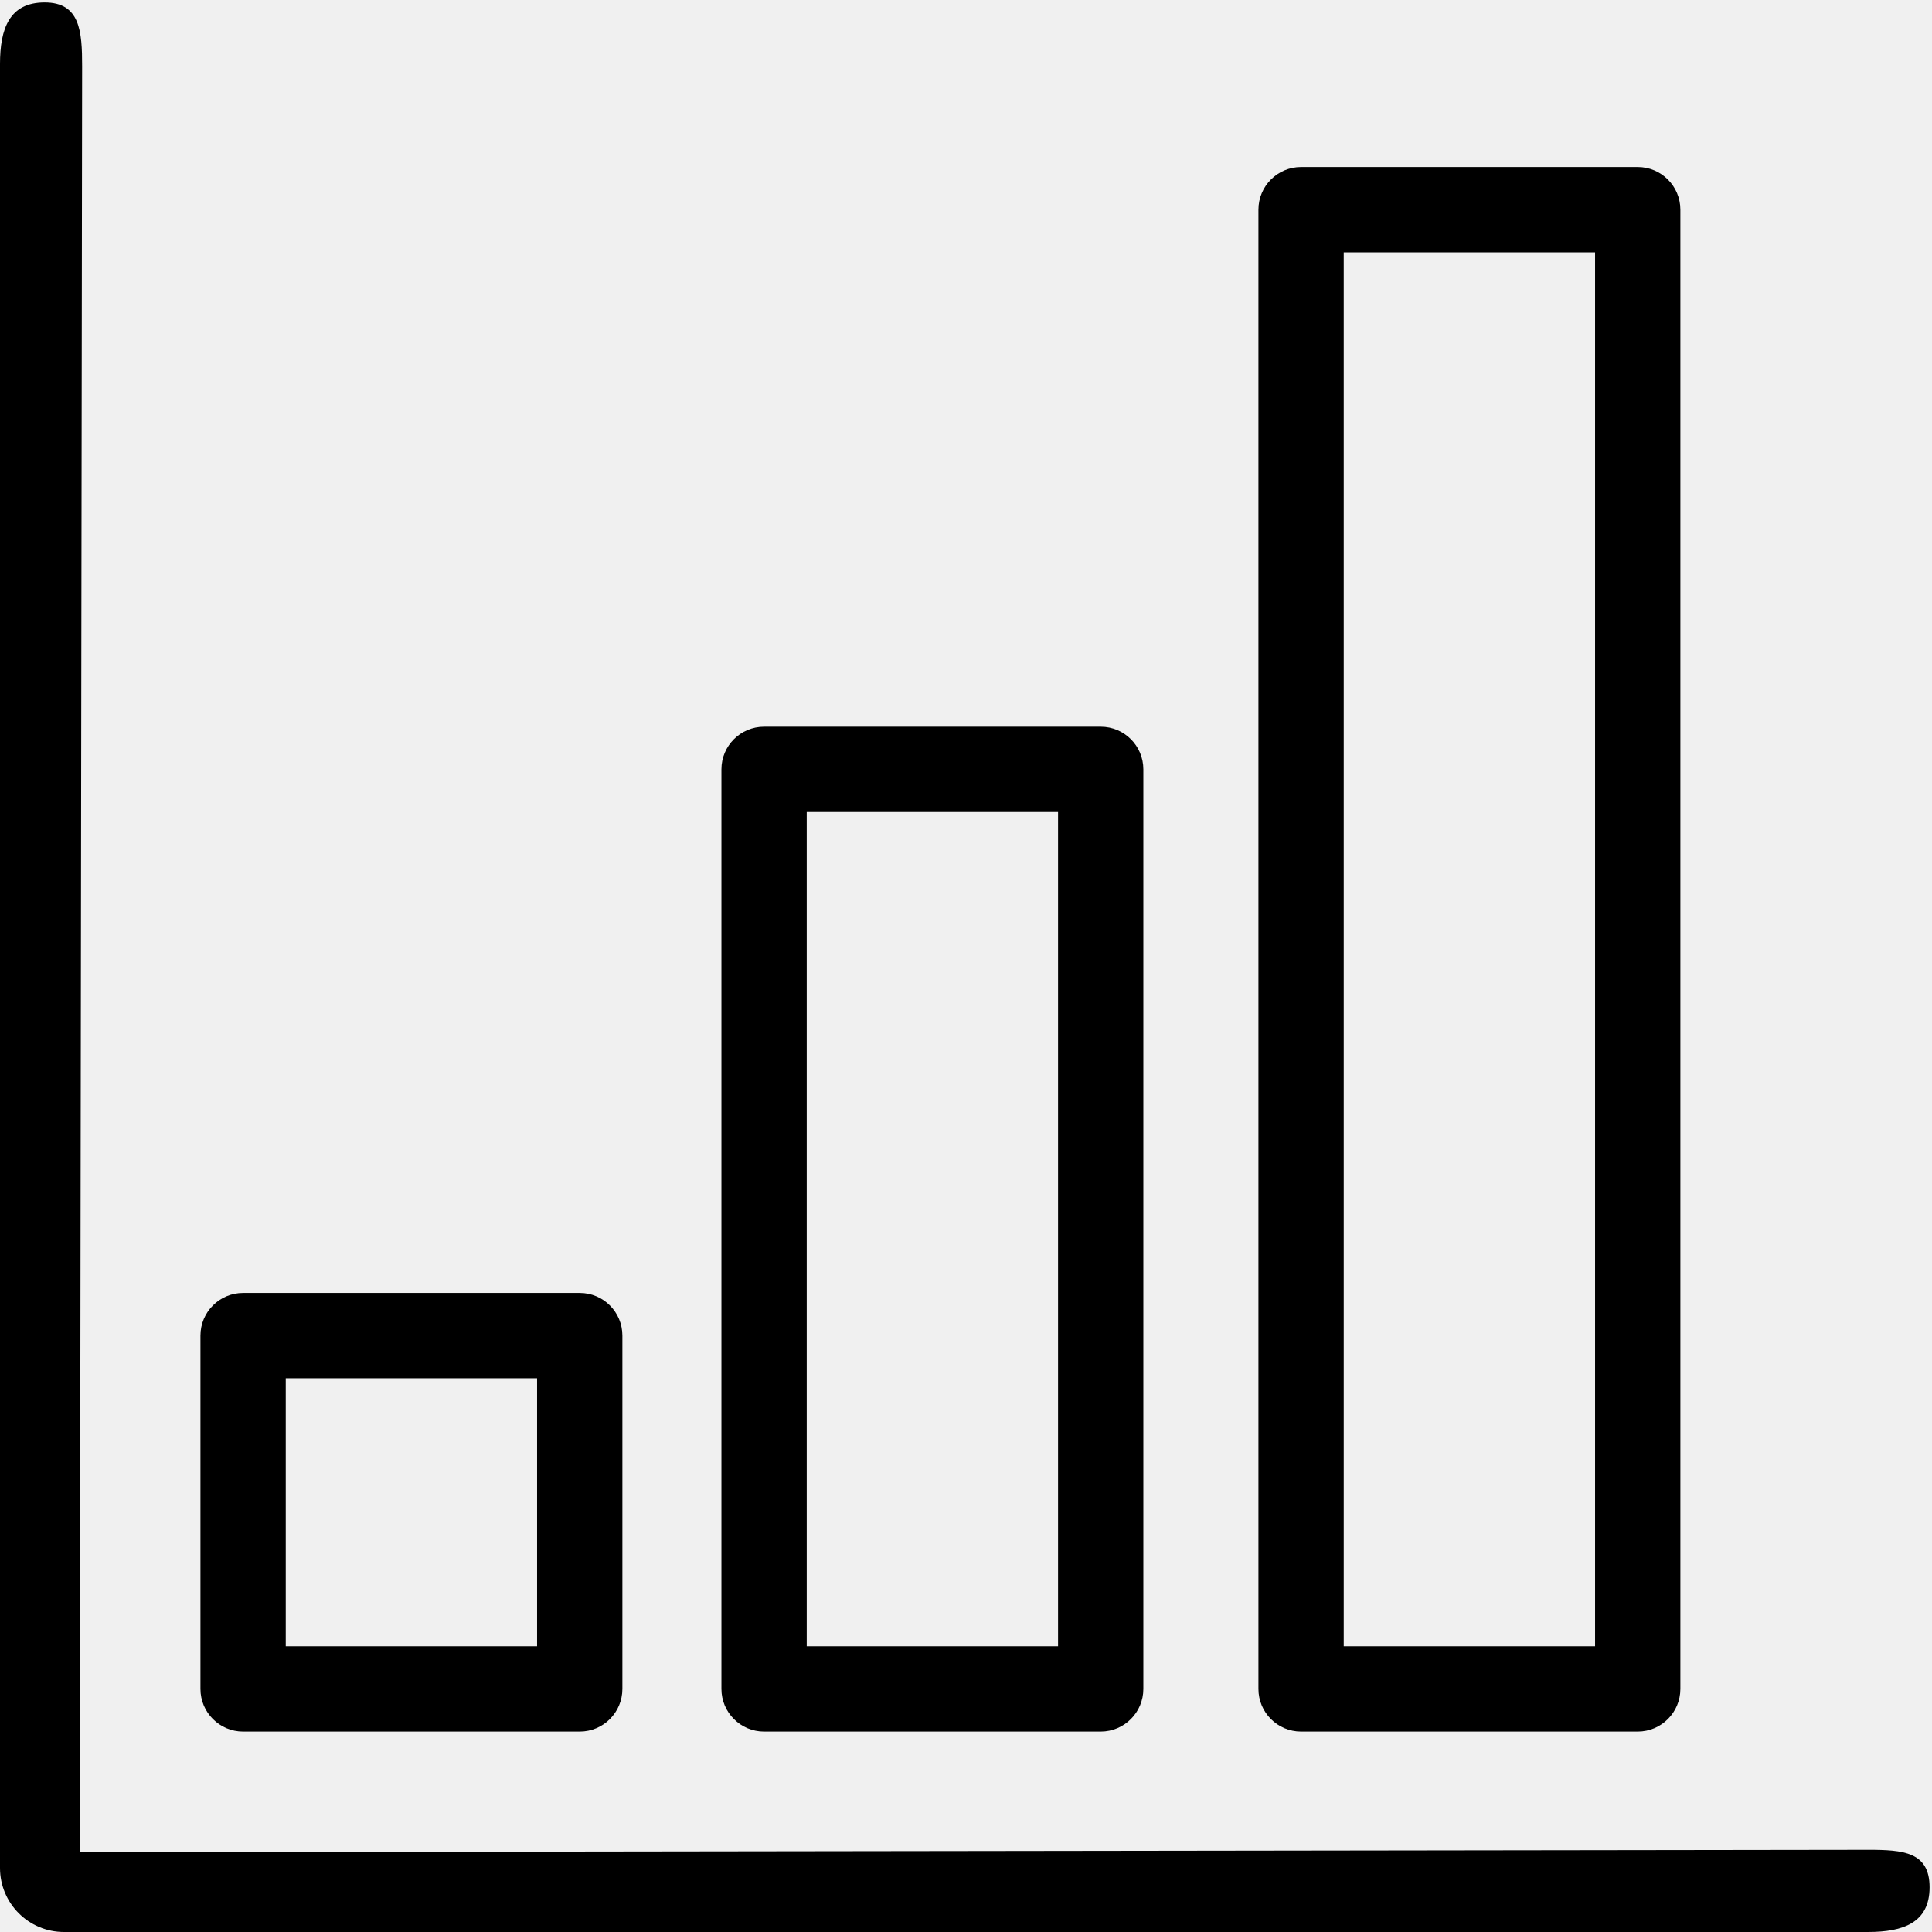
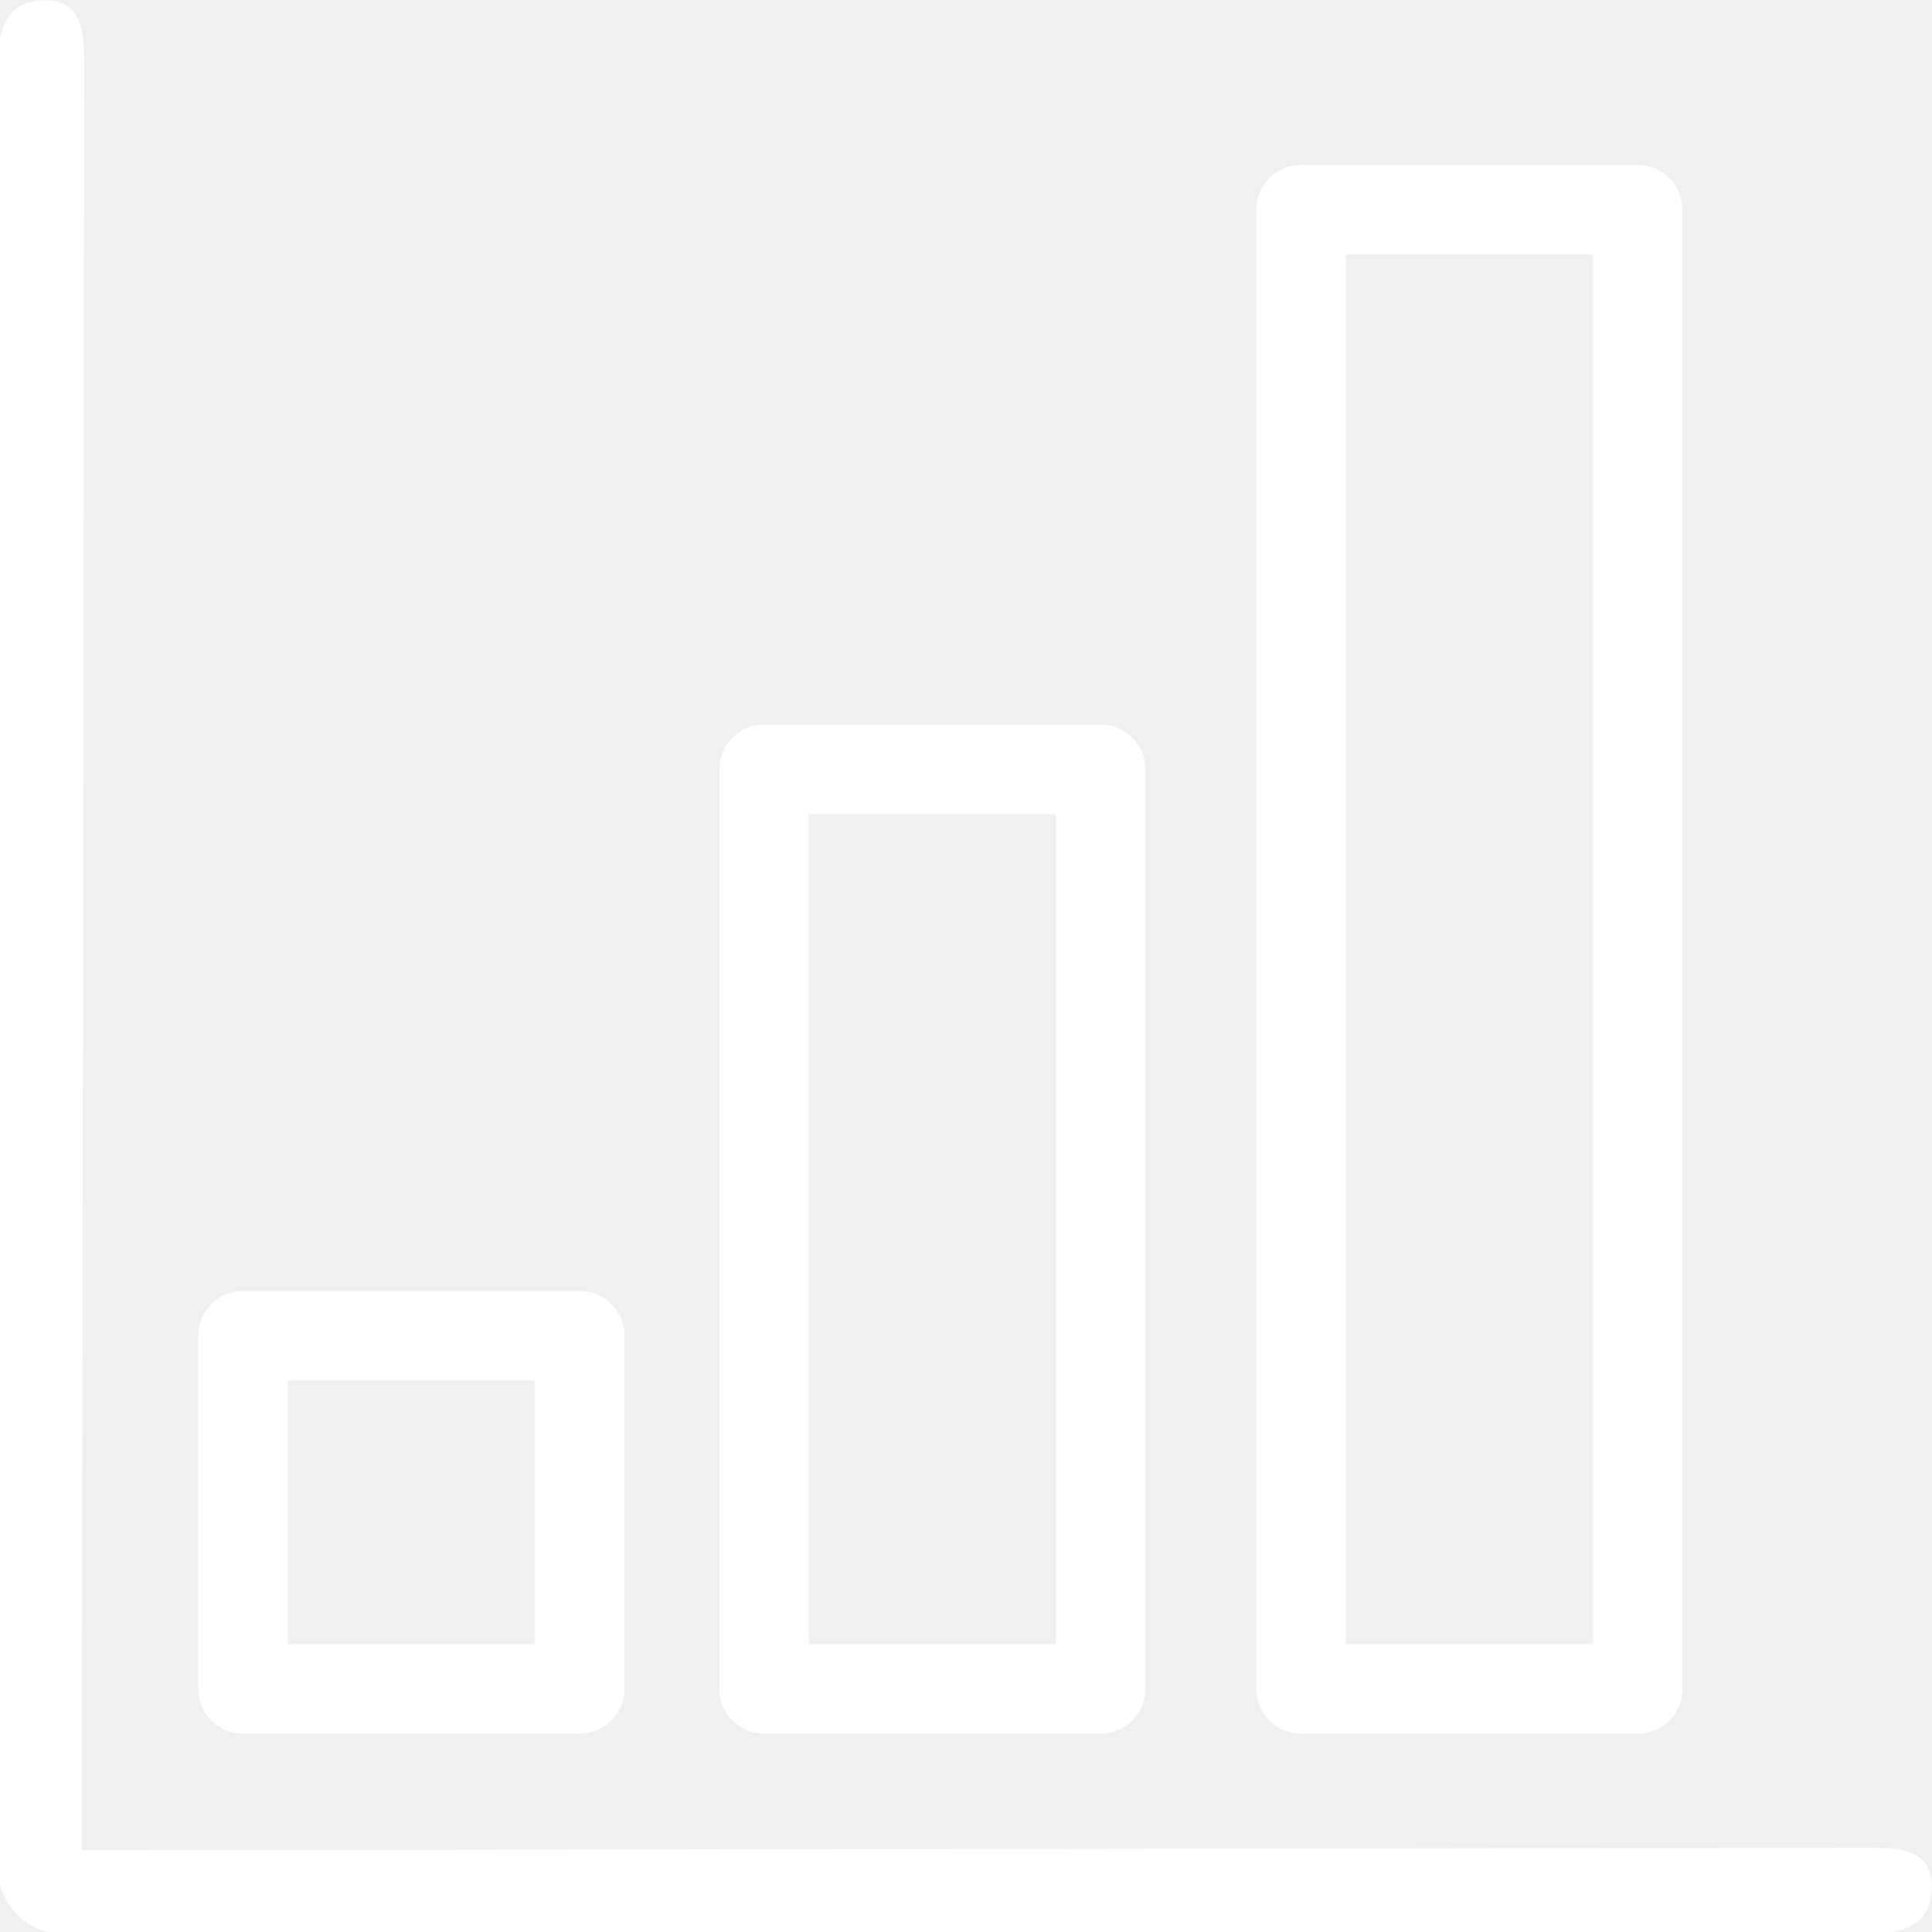
<svg xmlns="http://www.w3.org/2000/svg" viewBox="0 0 452.979 452.979">
-   <path d="M437.979 433.724l-419.29.565.566-418.723c.011-8.284-.495-15-8.78-15C2.193.566 0 6.716 0 15v422.979c0 8.284 6.716 15 15 15h422.979c8.284 0 14.434-2.192 14.434-10.476s-6.15-8.79-14.434-8.78z" />
-   <path d="M56.998 405.981h78.927c5.523 0 10-4.477 10-10v-82.833c0-5.523-4.477-10-10-10H56.998c-5.523 0-10 4.477-10 10v82.833c0 5.523 4.477 10 10 10zm10-82.833h58.927v62.833H66.998v-62.833zM179.147 405.981h78.927c5.522 0 10-4.477 10-10v-215.6c0-5.523-4.478-10-10-10h-78.927c-5.523 0-10 4.477-10 10v215.6c0 5.523 4.477 10 10 10zm10-215.599h58.927v195.6h-58.927v-195.6zM305.054 405.981h78.928c5.522 0 10-4.477 10-10V49.161c0-5.523-4.478-10-10-10h-78.928c-5.522 0-10 4.477-10 10v346.82c0 5.523 4.478 10 10 10zm10-346.82h58.928v326.82h-58.928V59.161z" />
+   <path stroke="#ffffff" fill="#ffffff" d="M437.979 433.724l-419.29.565.566-418.723c.011-8.284-.495-15-8.78-15C2.193.566 0 6.716 0 15v422.979c0 8.284 6.716 15 15 15h422.979c8.284 0 14.434-2.192 14.434-10.476s-6.15-8.79-14.434-8.78z" />
+   <path stroke="#ffffff" fill="#ffffff" d="M56.998 405.981h78.927c5.523 0 10-4.477 10-10v-82.833c0-5.523-4.477-10-10-10H56.998c-5.523 0-10 4.477-10 10v82.833c0 5.523 4.477 10 10 10zm10-82.833h58.927v62.833H66.998v-62.833zM179.147 405.981h78.927c5.522 0 10-4.477 10-10v-215.6c0-5.523-4.478-10-10-10h-78.927c-5.523 0-10 4.477-10 10v215.6c0 5.523 4.477 10 10 10zm10-215.599h58.927v195.6h-58.927v-195.6zM305.054 405.981h78.928c5.522 0 10-4.477 10-10V49.161c0-5.523-4.478-10-10-10h-78.928c-5.522 0-10 4.477-10 10v346.82c0 5.523 4.478 10 10 10zm10-346.82h58.928v326.82h-58.928V59.161z" />
</svg>
